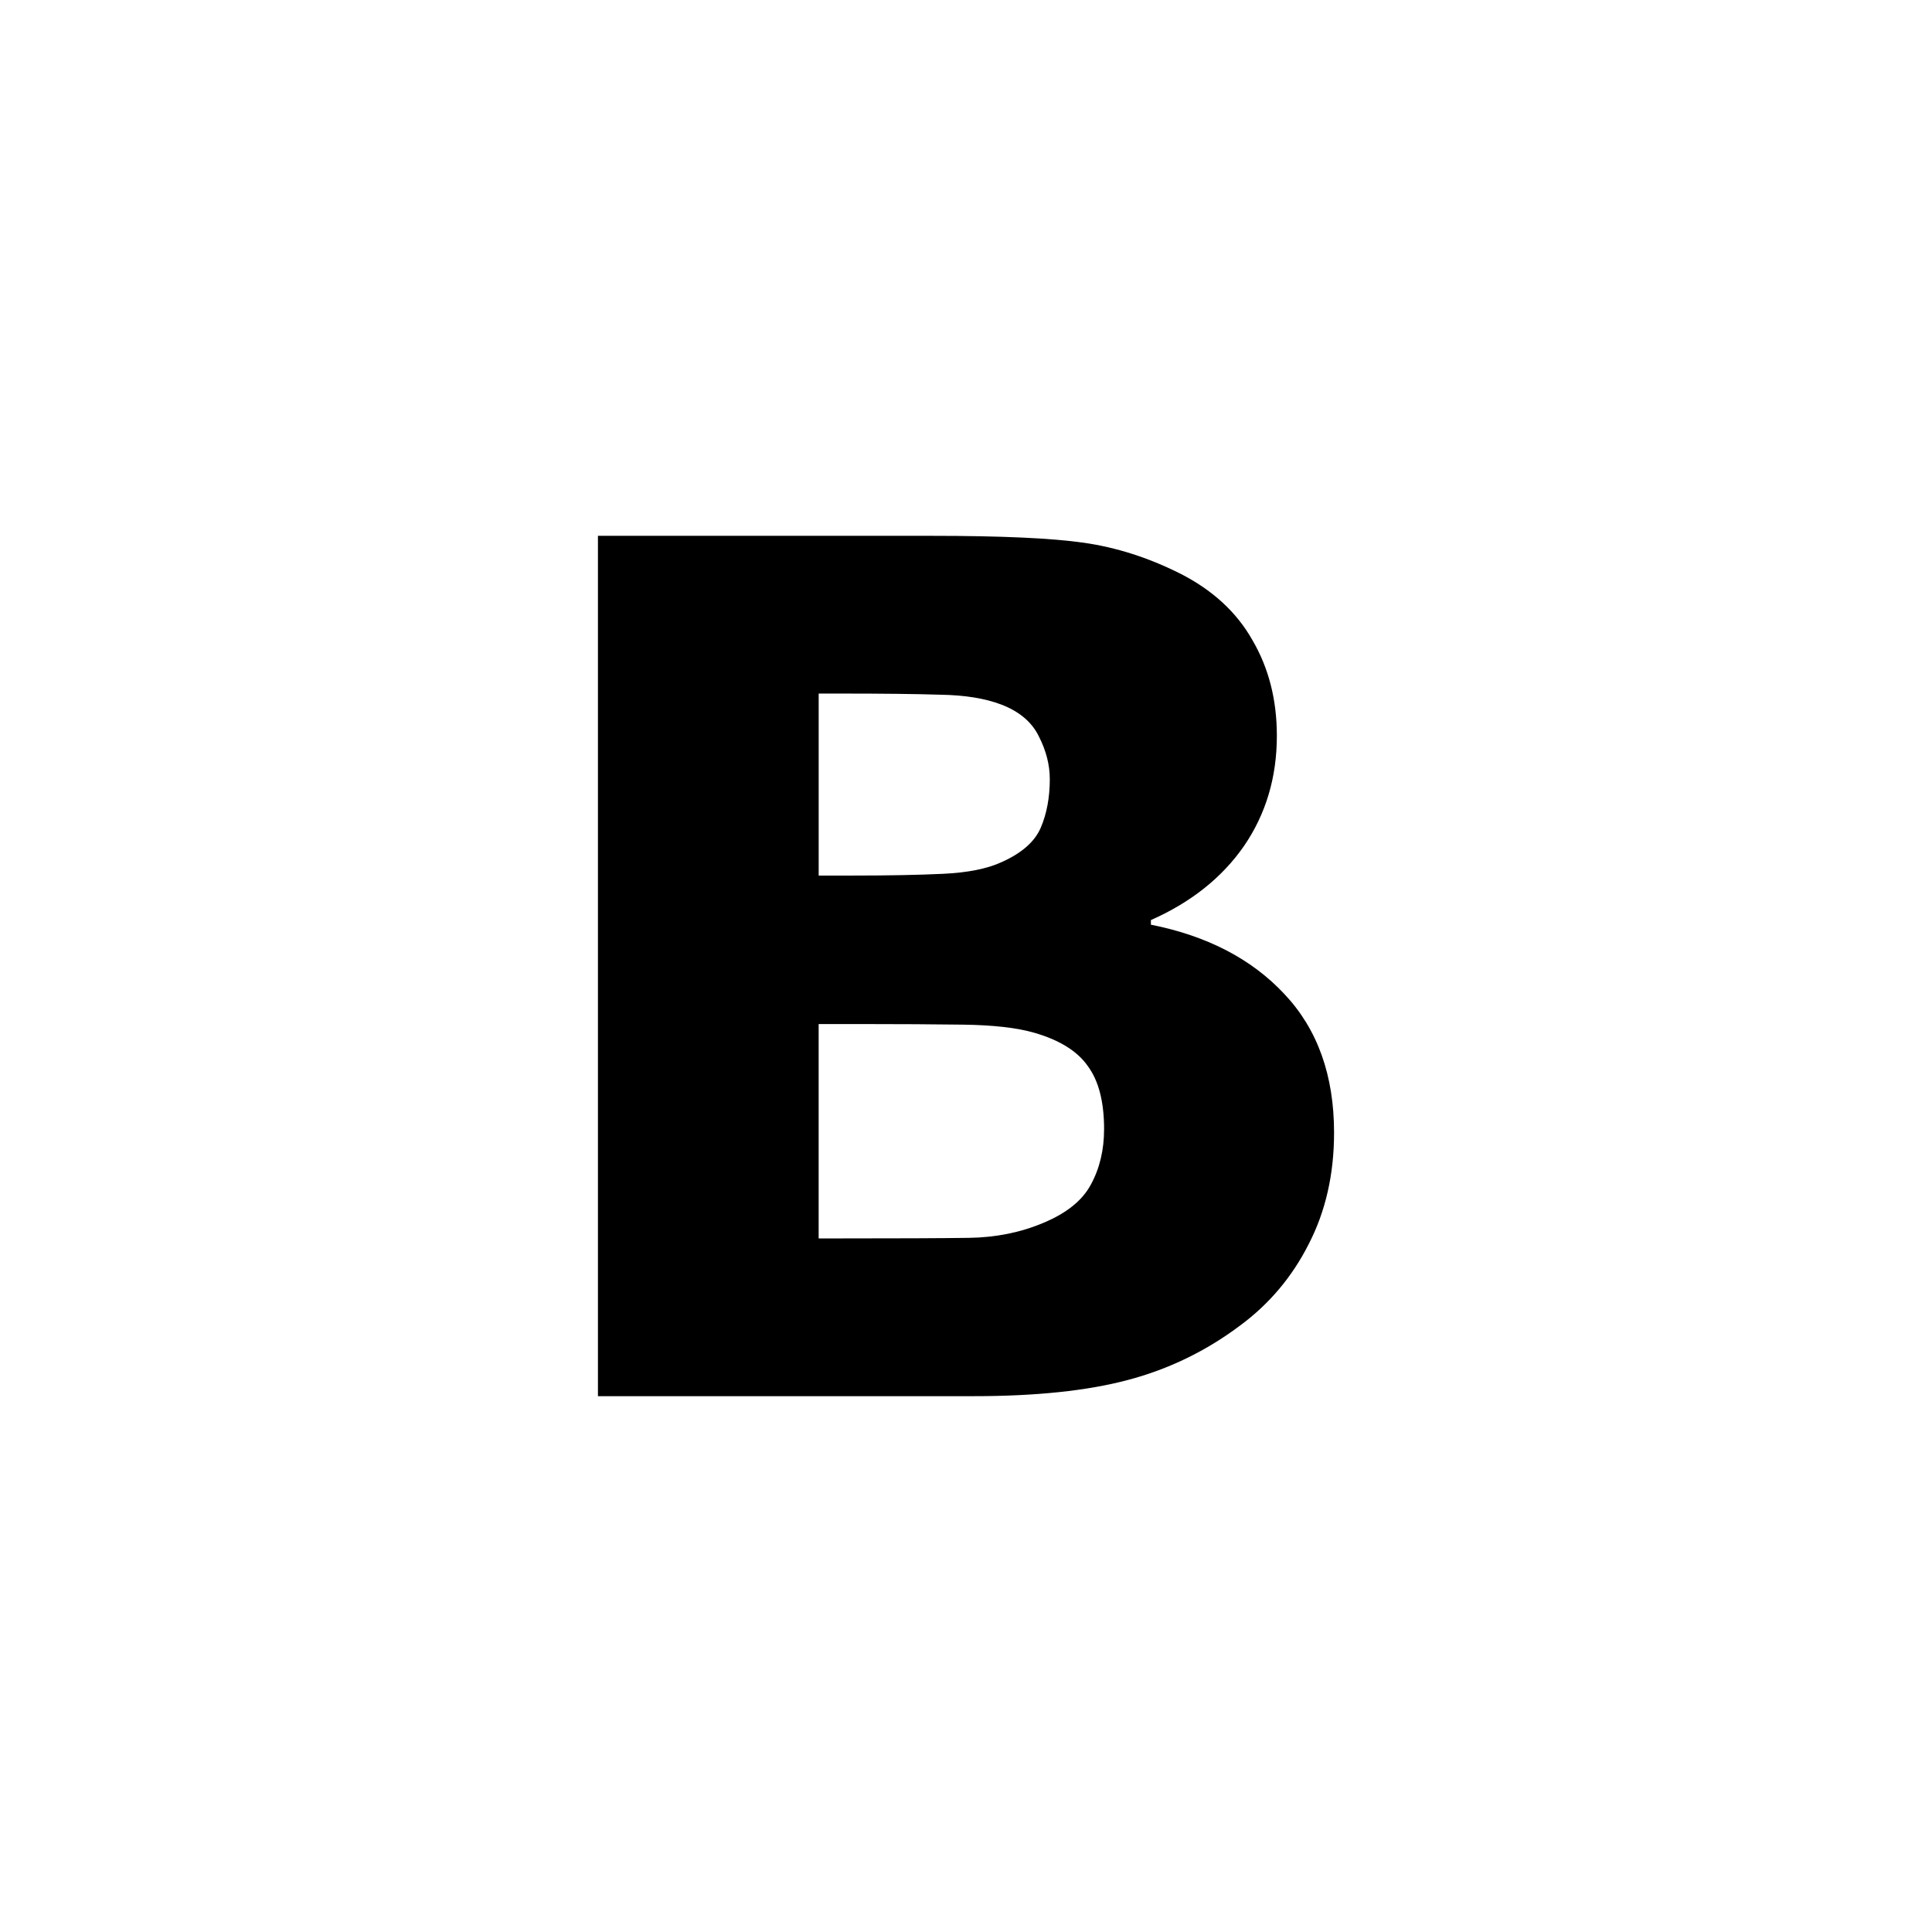
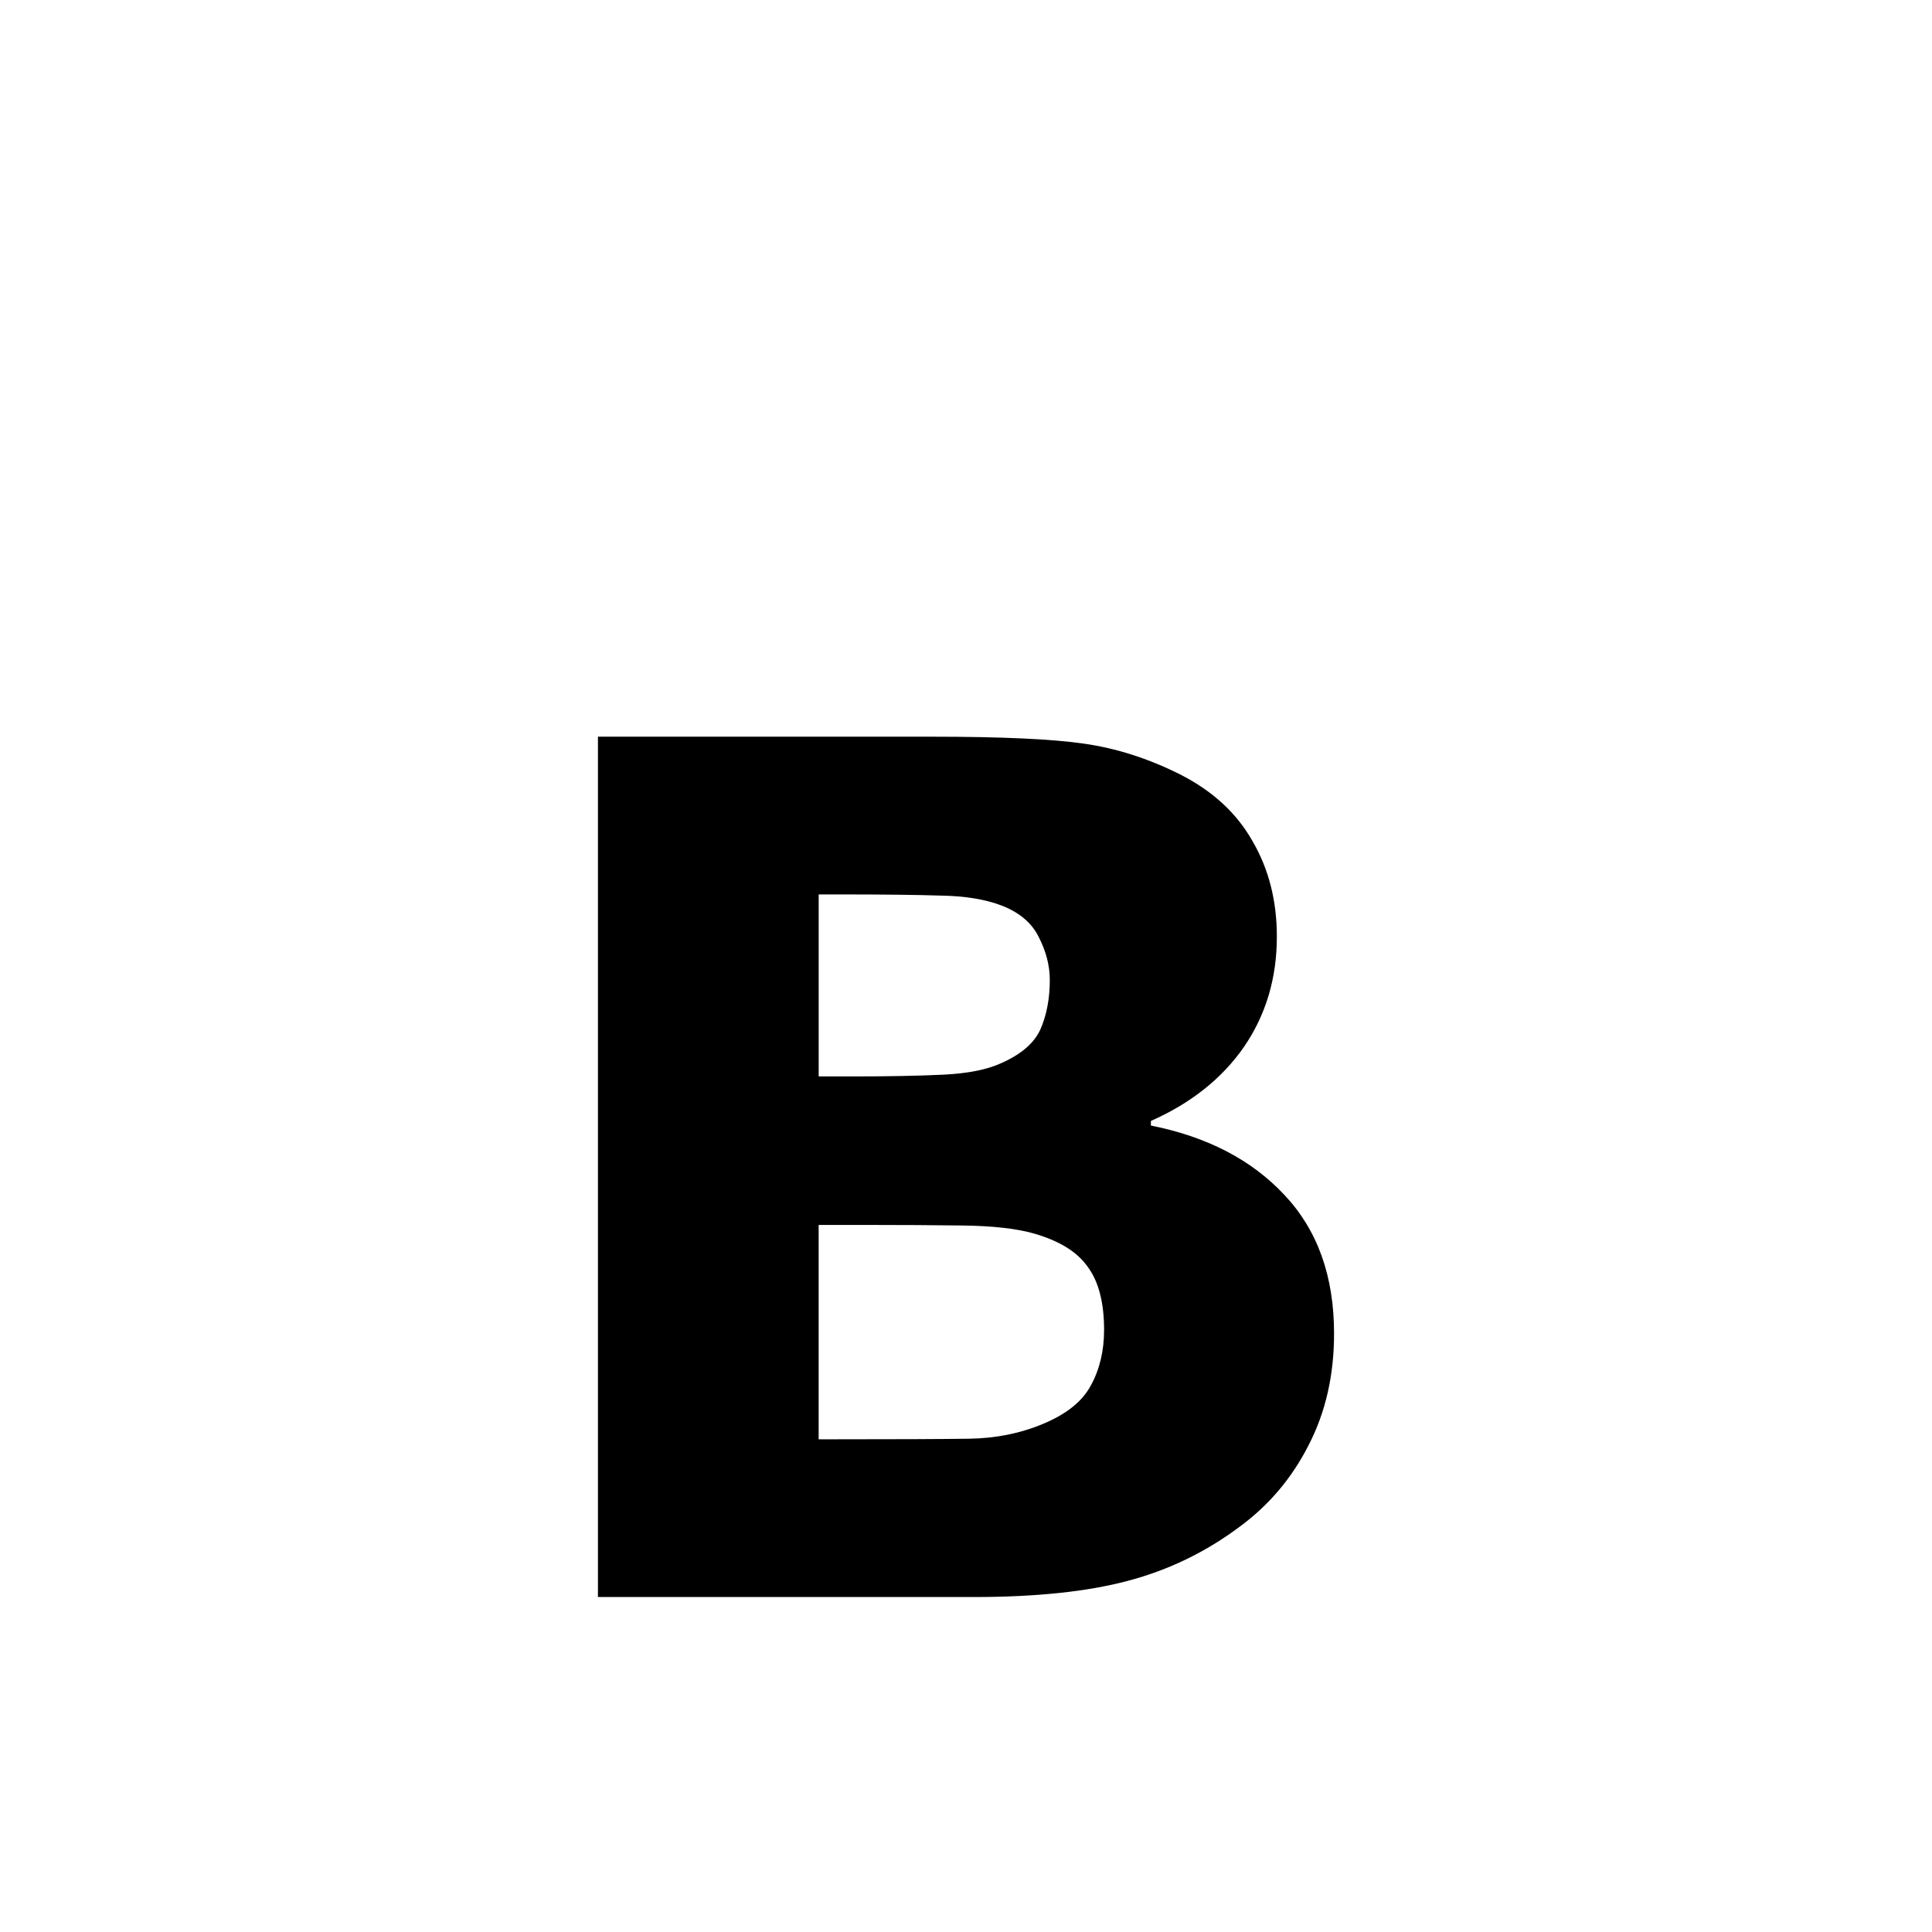
<svg xmlns="http://www.w3.org/2000/svg" width="128" height="128">
-   <path style="fill:#000000" d="m 88.385,75.044 q 0,4.134 -1.684,7.388 -1.646,3.254 -4.555,5.398 -3.369,2.527 -7.426,3.598 -4.019,1.072 -10.221,1.072 H 39.615 v -57 h 22.126 q 6.891,0 10.068,0.459 3.216,0.459 6.355,2.029 3.254,1.646 4.823,4.441 1.608,2.756 1.608,6.316 0,4.134 -2.182,7.312 -2.182,3.139 -6.163,4.9 v 0.306 q 5.589,1.11 8.843,4.594 3.292,3.484 3.292,9.187 z M 69.551,51.616 q 0,-1.416 -0.727,-2.833 -0.689,-1.416 -2.488,-2.105 -1.608,-0.612 -4.019,-0.651 -2.373,-0.077 -6.699,-0.077 h -1.378 v 12.058 h 2.297 q 3.484,0 5.934,-0.115 2.45,-0.115 3.866,-0.766 1.991,-0.88 2.603,-2.259 0.612,-1.416 0.612,-3.254 z m 3.598,23.198 q 0,-2.718 -1.072,-4.173 -1.034,-1.493 -3.56,-2.22 -1.723,-0.498 -4.747,-0.536 -3.024,-0.038 -6.316,-0.038 h -3.216 v 14.202 h 1.072 q 6.201,0 8.881,-0.038 2.68,-0.038 4.938,-0.995 2.297,-0.957 3.139,-2.527 0.88,-1.608 0.88,-3.675 z" id="bomber" />
+   <path style="fill:#000000" d="m 88.385,88.352 q 0,4.134 -1.684,7.388 -1.646,3.254 -4.555,5.398 -3.369,2.527 -7.426,3.598 -4.019,1.072 -10.221,1.072 H 39.615 V 48.808 h 22.126 q 6.891,0 10.068,0.459 3.216,0.459 6.355,2.029 3.254,1.646 4.823,4.441 1.608,2.756 1.608,6.316 0,4.134 -2.182,7.312 -2.182,3.139 -6.163,4.9 v 0.306 q 5.589,1.11 8.843,4.594 3.292,3.484 3.292,9.187 z M 69.551,64.924 q 0,-1.416 -0.727,-2.833 -0.689,-1.416 -2.488,-2.105 -1.608,-0.612 -4.019,-0.651 -2.373,-0.077 -6.699,-0.077 h -1.378 v 12.058 h 2.297 q 3.484,0 5.934,-0.115 2.45,-0.115 3.866,-0.766 1.991,-0.88 2.603,-2.259 0.612,-1.416 0.612,-3.254 z m 3.598,23.198 q 0,-2.718 -1.072,-4.173 -1.034,-1.493 -3.56,-2.22 -1.723,-0.498 -4.747,-0.536 -3.024,-0.038 -6.316,-0.038 h -3.216 v 14.202 h 1.072 q 6.201,0 8.881,-0.038 2.68,-0.038 4.938,-0.995 2.297,-0.957 3.139,-2.527 0.88,-1.608 0.88,-3.675 z" id="bomber" />
</svg>
